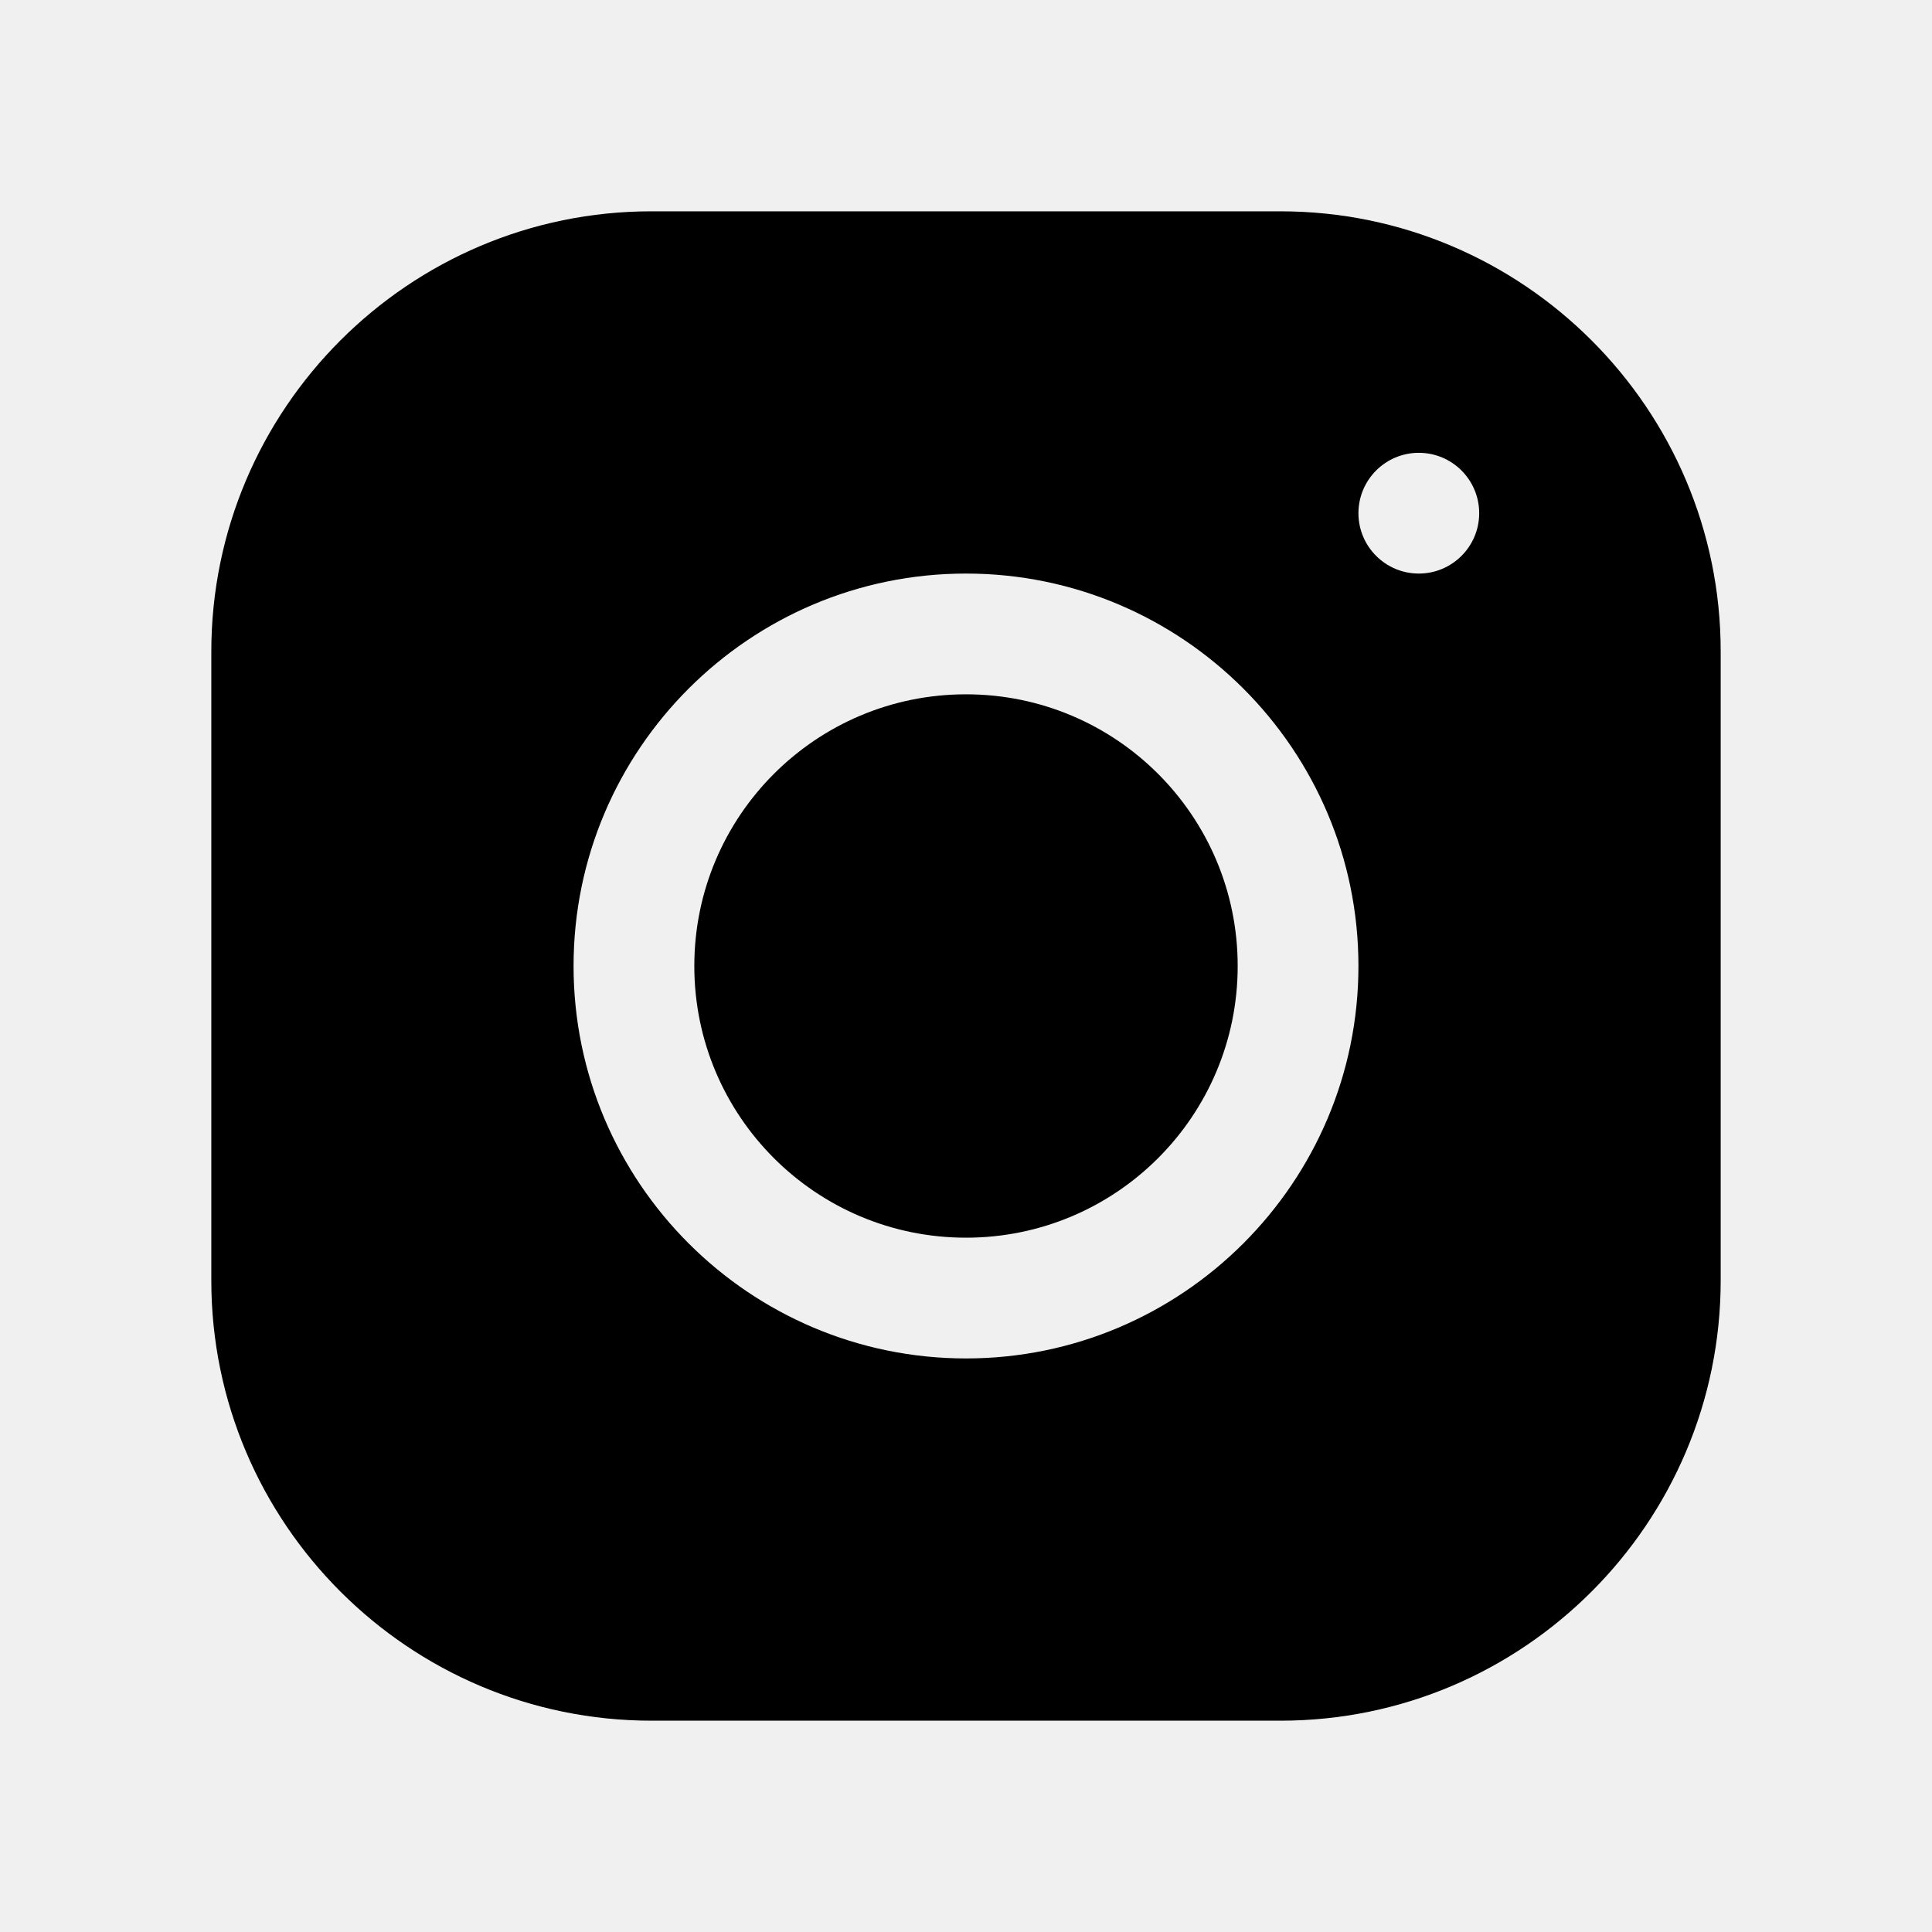
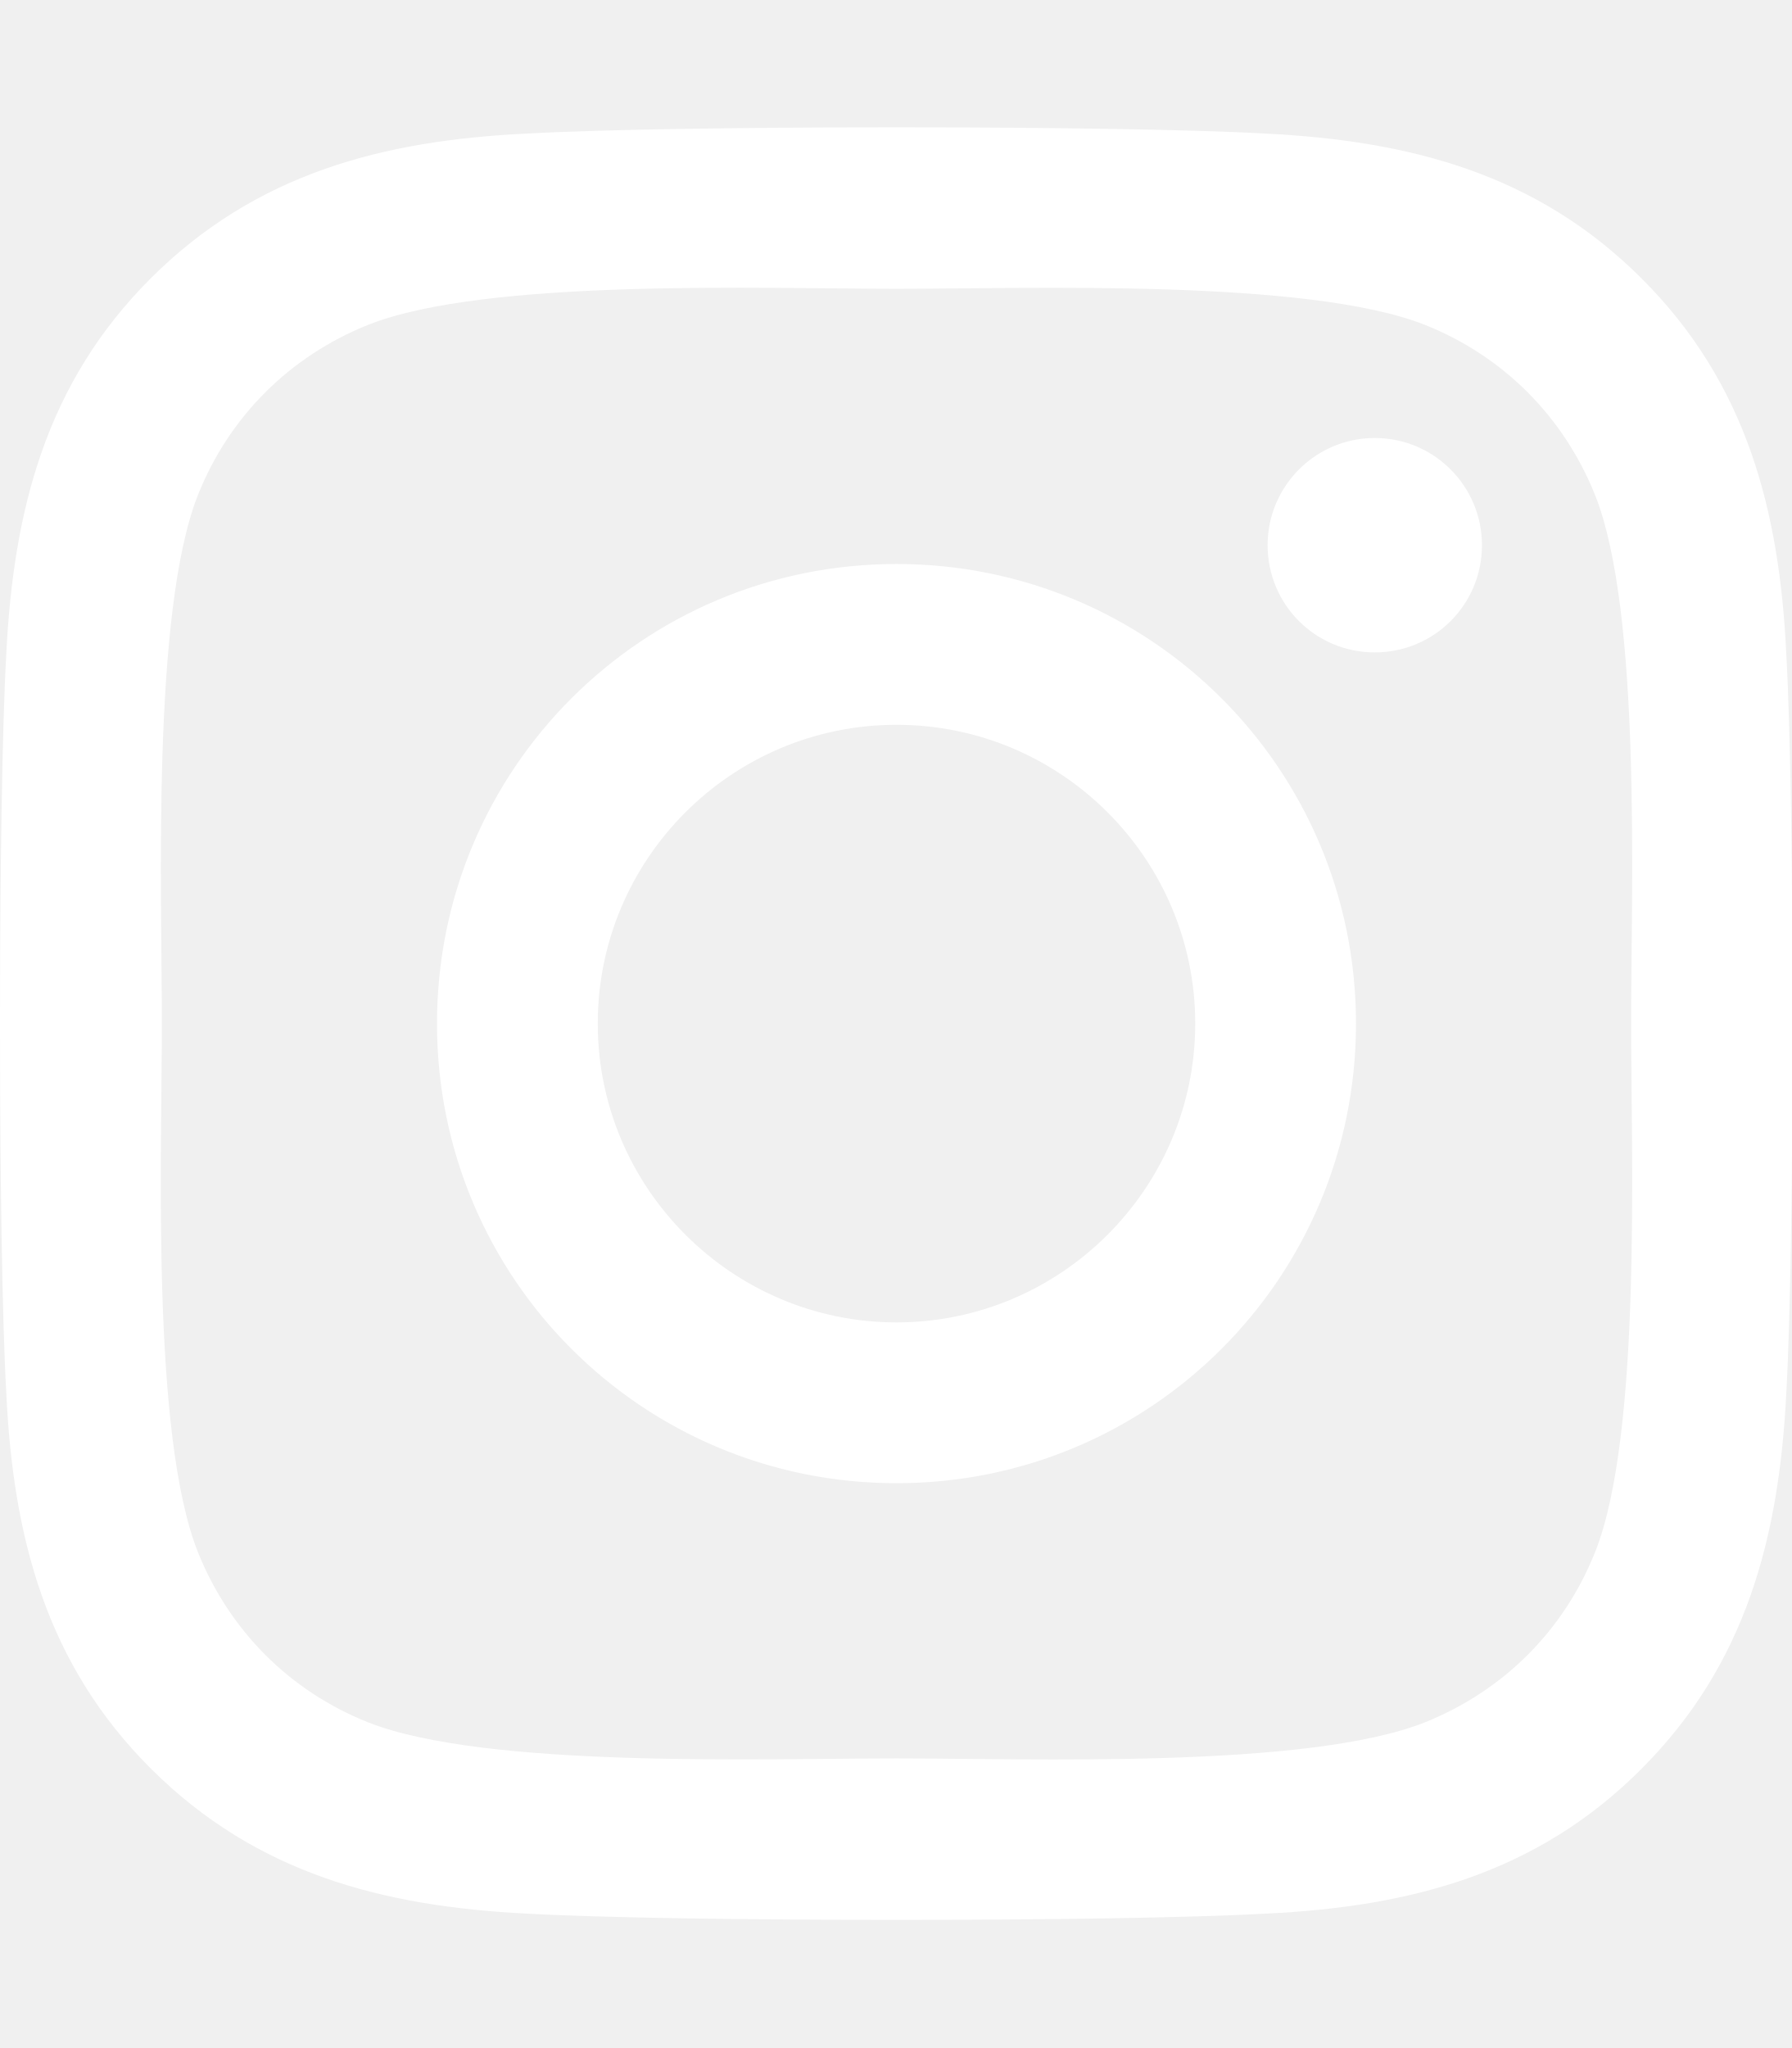
- <svg xmlns="http://www.w3.org/2000/svg" viewBox="0 0 64 64" width="64px" height="64px">
-   <path d="M 21.58 7 C 13.541 7 7 13.545 7 21.586 L 7 42.418 C 7 50.458 13.545 57 21.586 57 L 42.418 57 C 50.458 57 57 50.455 57 42.414 L 57 21.58 C 57 13.541 50.455 7 42.414 7 L 21.58 7 z M 47 15 C 48.104 15 49 15.896 49 17 C 49 18.104 48.104 19 47 19 C 45.896 19 45 18.104 45 17 C 45 15.896 45.896 15 47 15 z M 32 19 C 39.17 19 45 24.83 45 32 C 45 39.17 39.169 45 32 45 C 24.83 45 19 39.169 19 32 C 19 24.831 24.83 19 32 19 z M 32 23 C 27.029 23 23 27.029 23 32 C 23 36.971 27.029 41 32 41 C 36.971 41 41 36.971 41 32 C 41 27.029 36.971 23 32 23 z" />
+ <svg xmlns="http://www.w3.org/2000/svg" width="448" height="512">
+   <g>
+     <rect fill="none" id="canvas_background" height="402" width="582" y="-1" x="-1" />
+   </g>
+   <g>
+     <path fill="#ffffff" id="svg_1" d="m224.175,141c-63.6,0 -114.9,51.3 -114.9,114.9s51.3,114.9 114.9,114.9s114.9,-51.3 114.9,-114.9s-51.3,-114.9 -114.9,-114.9zm0,189.6c-41.1,0 -74.7,-33.5 -74.7,-74.7s33.5,-74.7 74.7,-74.7s74.7,33.5 74.7,74.7s-33.6,74.7 -74.7,74.7zm146.4,-194.3c0,14.9 -12,26.8 -26.8,26.8c-14.9,0 -26.8,-12 -26.8,-26.8s12,-26.8 26.8,-26.8s26.8,12 26.8,26.8zm76.1,27.2c-1.7,-35.9 -9.9,-67.7 -36.2,-93.9c-26.2,-26.2 -58,-34.4 -93.9,-36.2c-37,-2.1 -147.9,-2.1 -184.9,0c-35.8,1.7 -67.6,9.9 -93.9,36.1s-34.4,58 -36.2,93.9c-2.1,37 -2.1,147.9 0,184.9c1.7,35.9 9.9,67.7 36.2,93.9s58,34.4 93.9,36.2c37,2.1 147.9,2.1 184.9,0c35.9,-1.7 67.7,-9.9 93.9,-36.2c26.2,-26.2 34.4,-58 36.2,-93.9c2.1,-37 2.1,-147.8 0,-184.8zm-47.8,224.5c-7.8,19.6 -22.9,34.7 -42.6,42.6c-29.5,11.7 -99.5,9 -132.1,9s-102.7,2.6 -132.1,-9c-19.6,-7.8 -34.7,-22.9 -42.6,-42.6c-11.7,-29.5 -9,-99.5 -9,-132.1s-2.6,-102.7 9,-132.1c7.8,-19.6 22.9,-34.7 42.6,-42.6c29.5,-11.7 99.5,-9 132.1,-9s102.7,-2.6 132.1,9c19.6,7.8 34.7,22.9 42.6,42.6c11.7,29.5 9,99.5 9,132.1s2.7,102.7 -9,132.1z" />
+   </g>
</svg>
